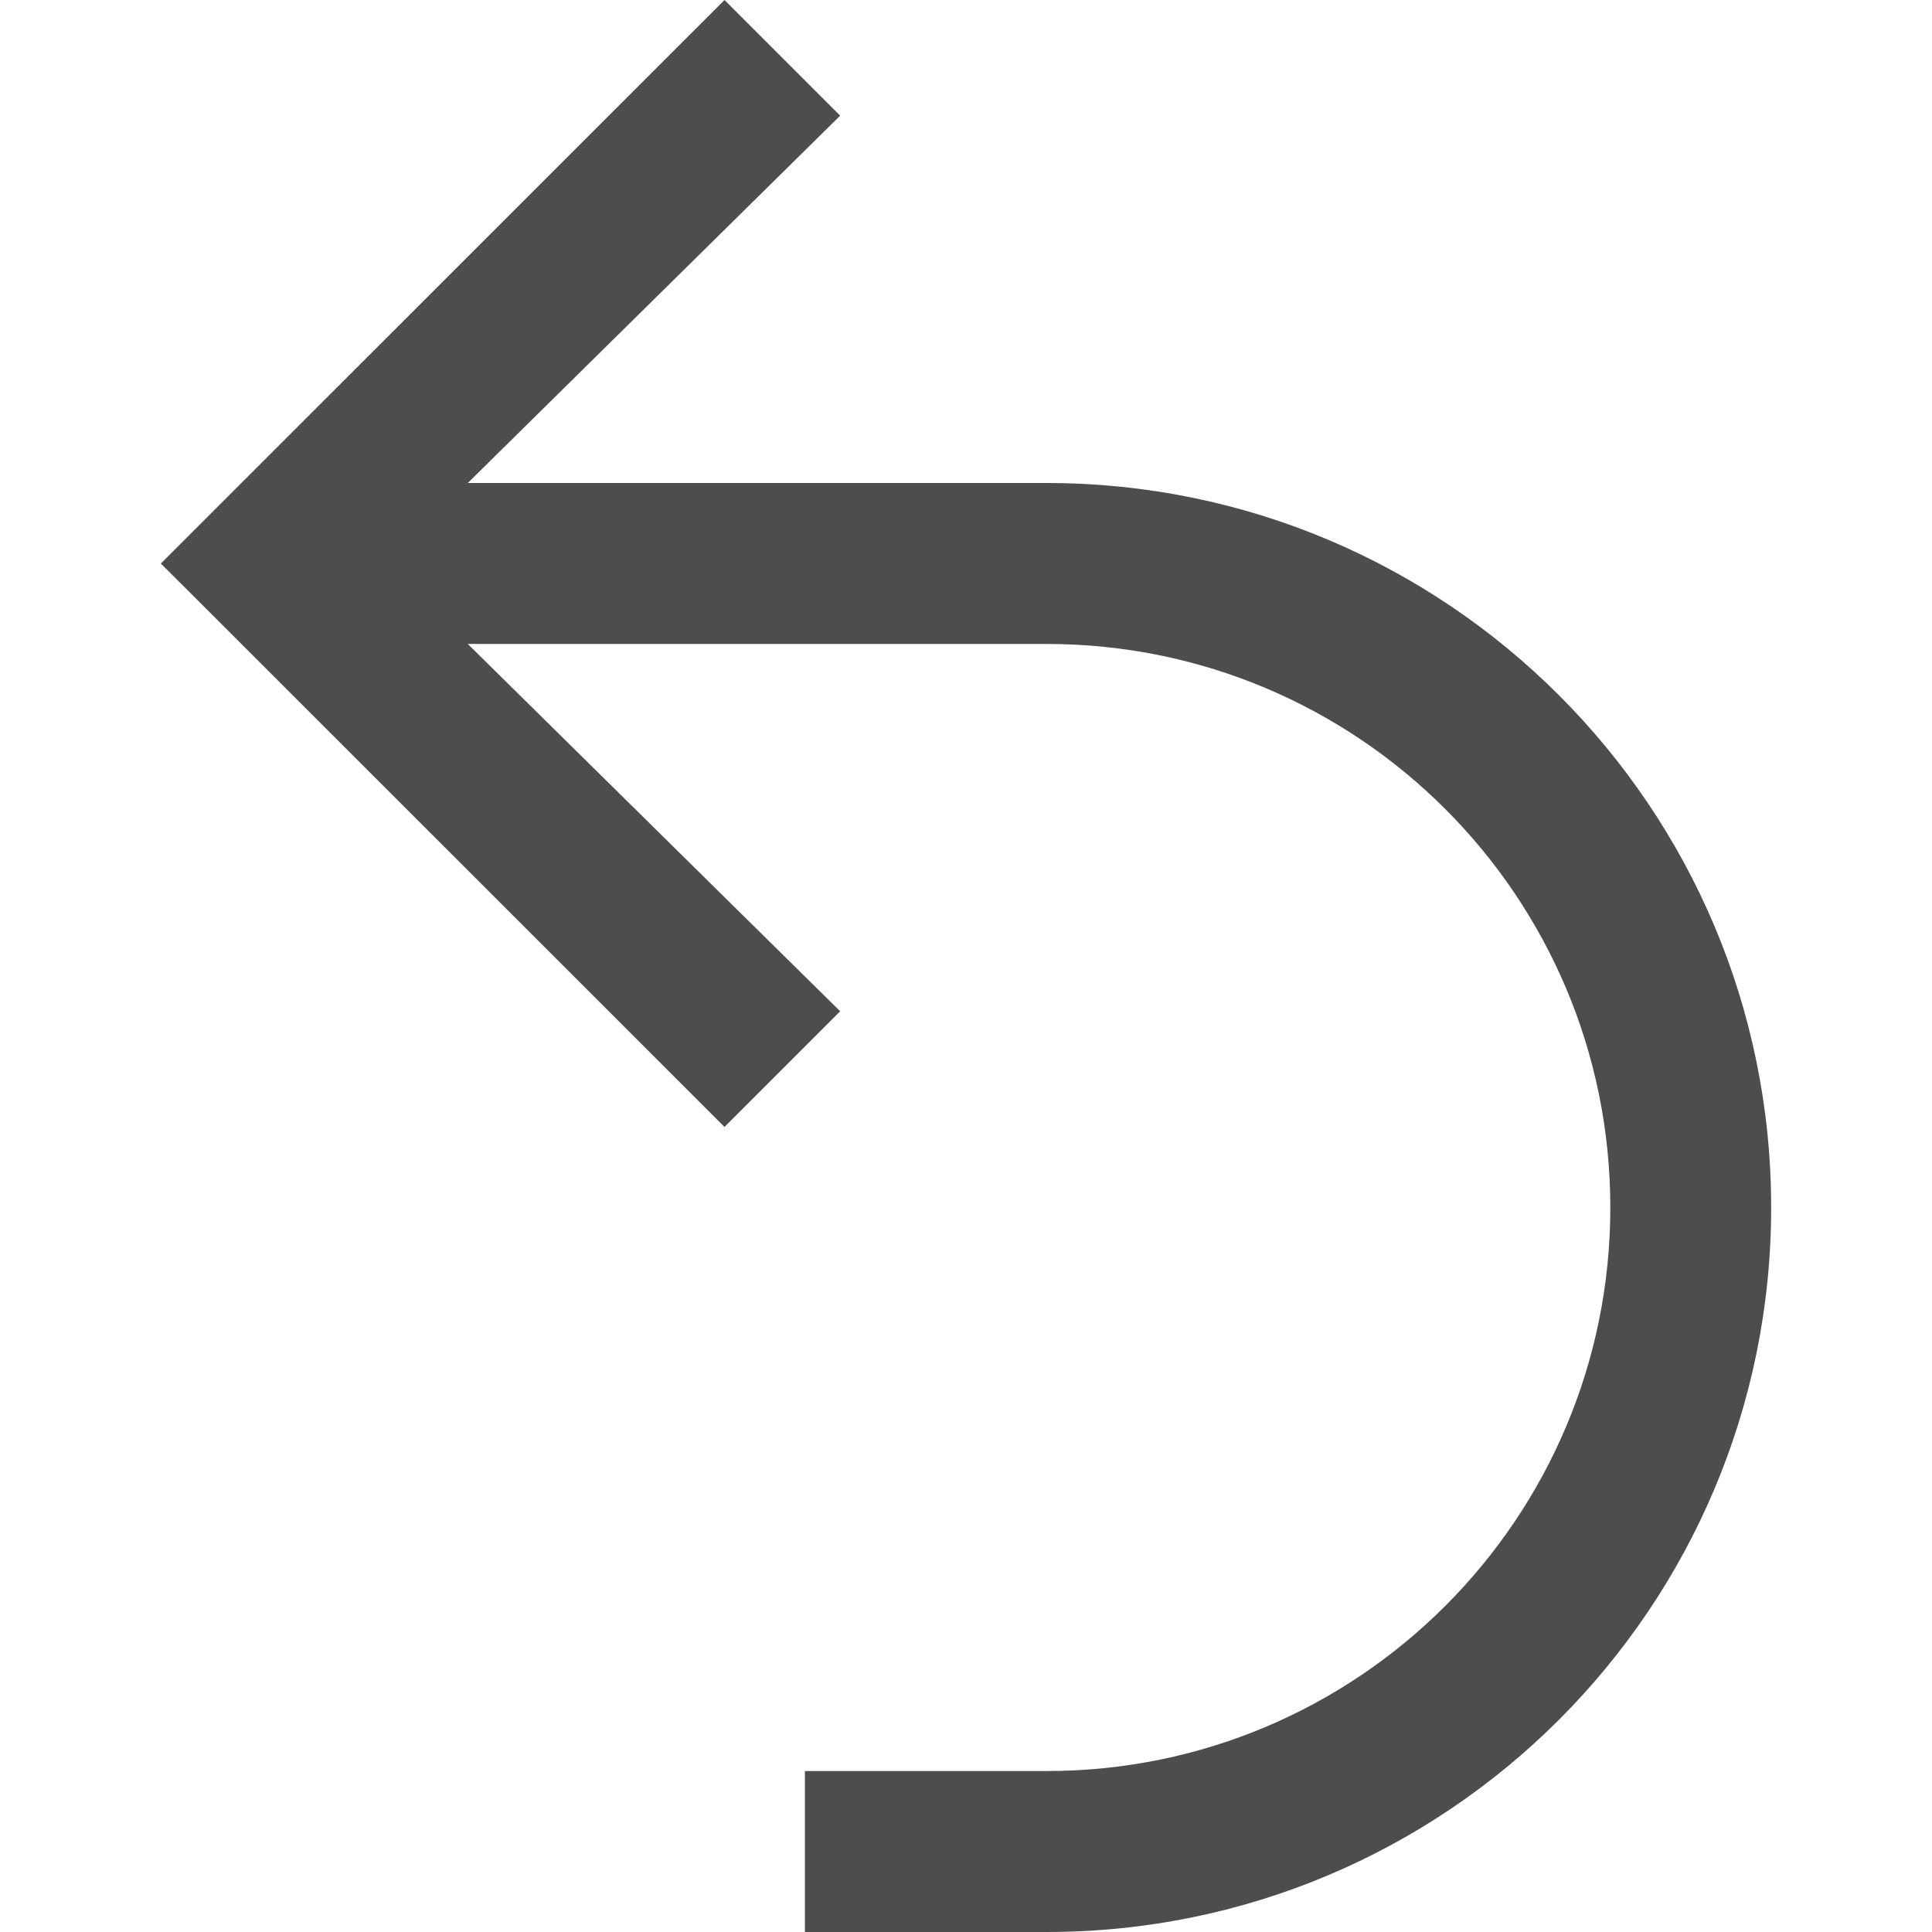
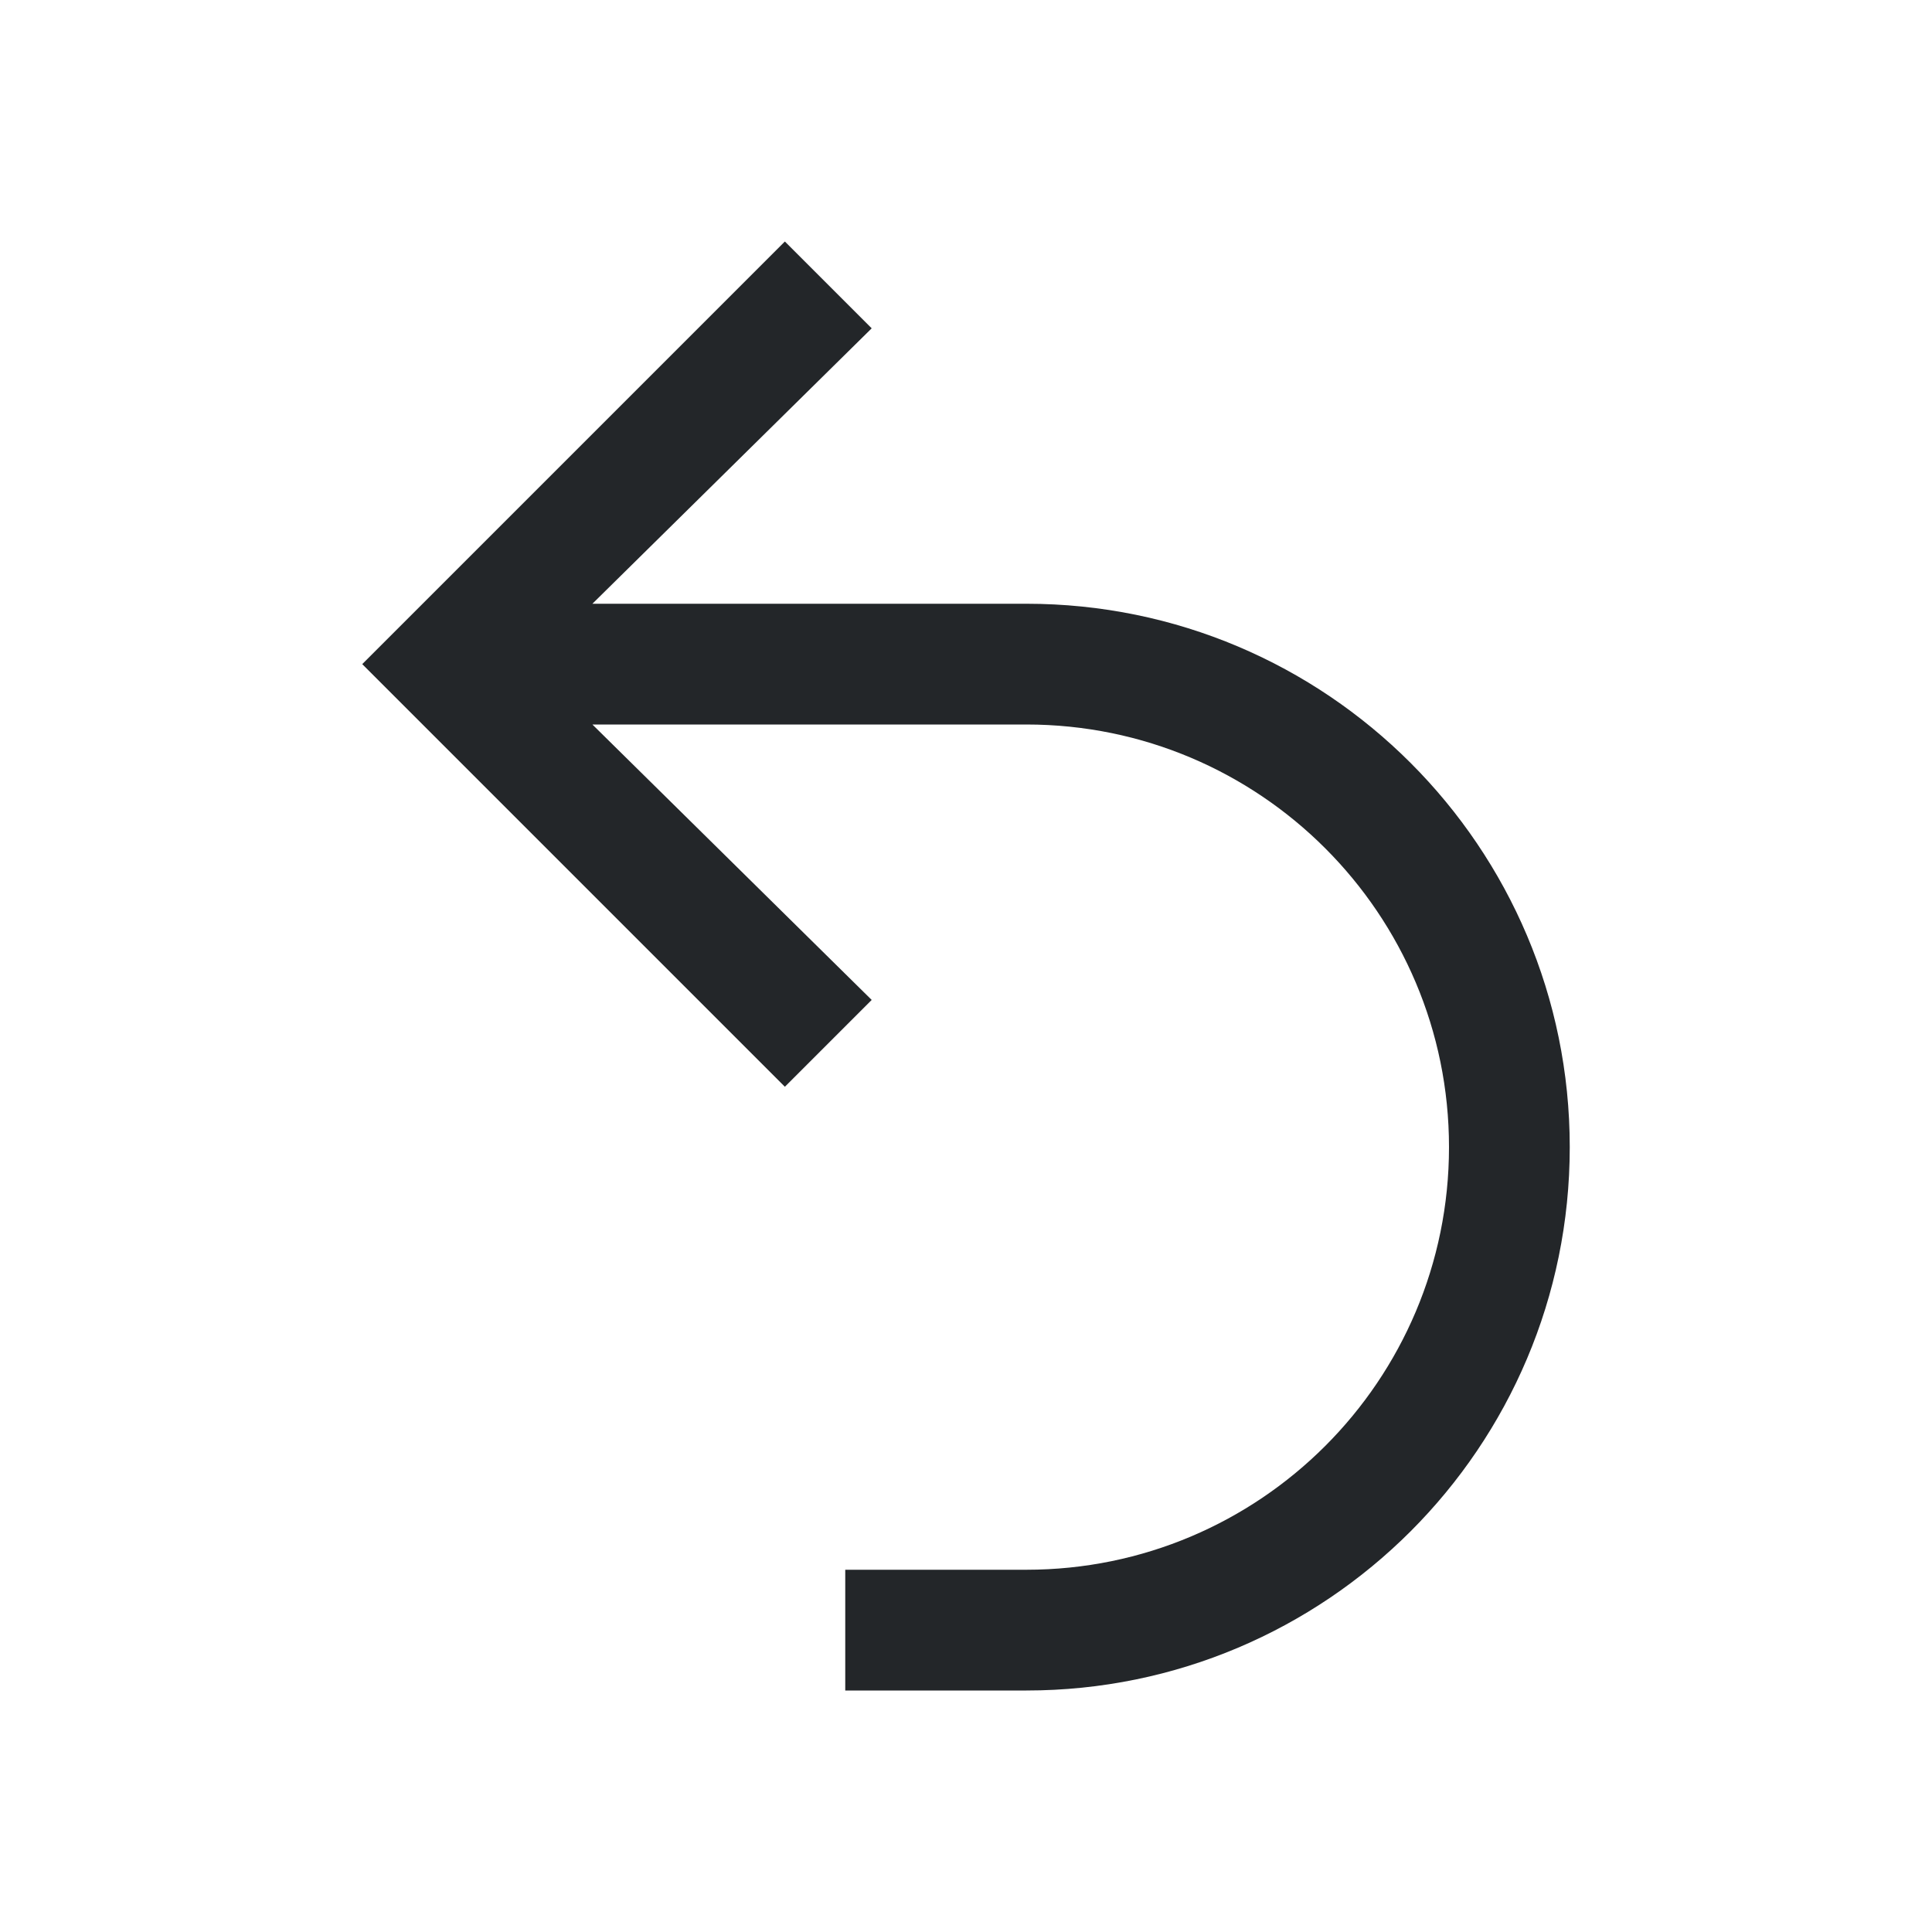
- <svg xmlns="http://www.w3.org/2000/svg" viewBox="0 0 16 16" version="1.1" id="svg6">
+ <svg xmlns="http://www.w3.org/2000/svg" viewBox="0 0 16 16">
  <defs id="defs3051">
    <style type="text/css" id="current-color-scheme">
      .ColorScheme-Text {
-         color:#4d4d4d;
+         color:#232629;
      }
      </style>
  </defs>
-   <path style="color:#4d4d4d;fill:currentColor;fill-opacity:1;stroke:none;stroke-width:1" d="M 6,0 1.624,4.375 1.332,4.667 1.624,4.958 6,9.333 6.958,8.375 3.874,5.333 h 1.459 1.584 1.084 0.667 c 2.578,0 4.668,2.089 4.668,4.667 0,2.577 -2.09,4.667 -4.668,4.667 H 8 6.666 V 16 h 1.334 0.667 c 3.314,0 6.001,-2.686 6.001,-6 0,-3.314 -2.687,-6 -6.001,-6 H 8 6.916 5.333 3.874 L 6.958,0.958 Z" class="ColorScheme-Text" id="path4" />
+   <path style="fill:currentColor;fill-opacity:1;stroke:none" d="M 6.5 2 L 3.219 5.281 L 3 5.5 L 3.219 5.719 L 6.5 9 L 7.219 8.281 L 4.906 6 L 6 6 L 7.188 6 L 8 6 L 8.5 6 C 10.433 6 12 7.567 12 9.5 C 12 11.433 10.433 13 8.5 13 L 8 13 L 7 13 L 7 14 L 8 14 L 8.5 14 C 10.985 14 13 11.985 13 9.5 C 13 7.015 10.985 5 8.5 5 L 8 5 L 7.188 5 L 6 5 L 4.906 5 L 7.219 2.719 L 6.5 2 z " class="ColorScheme-Text" />
</svg>
